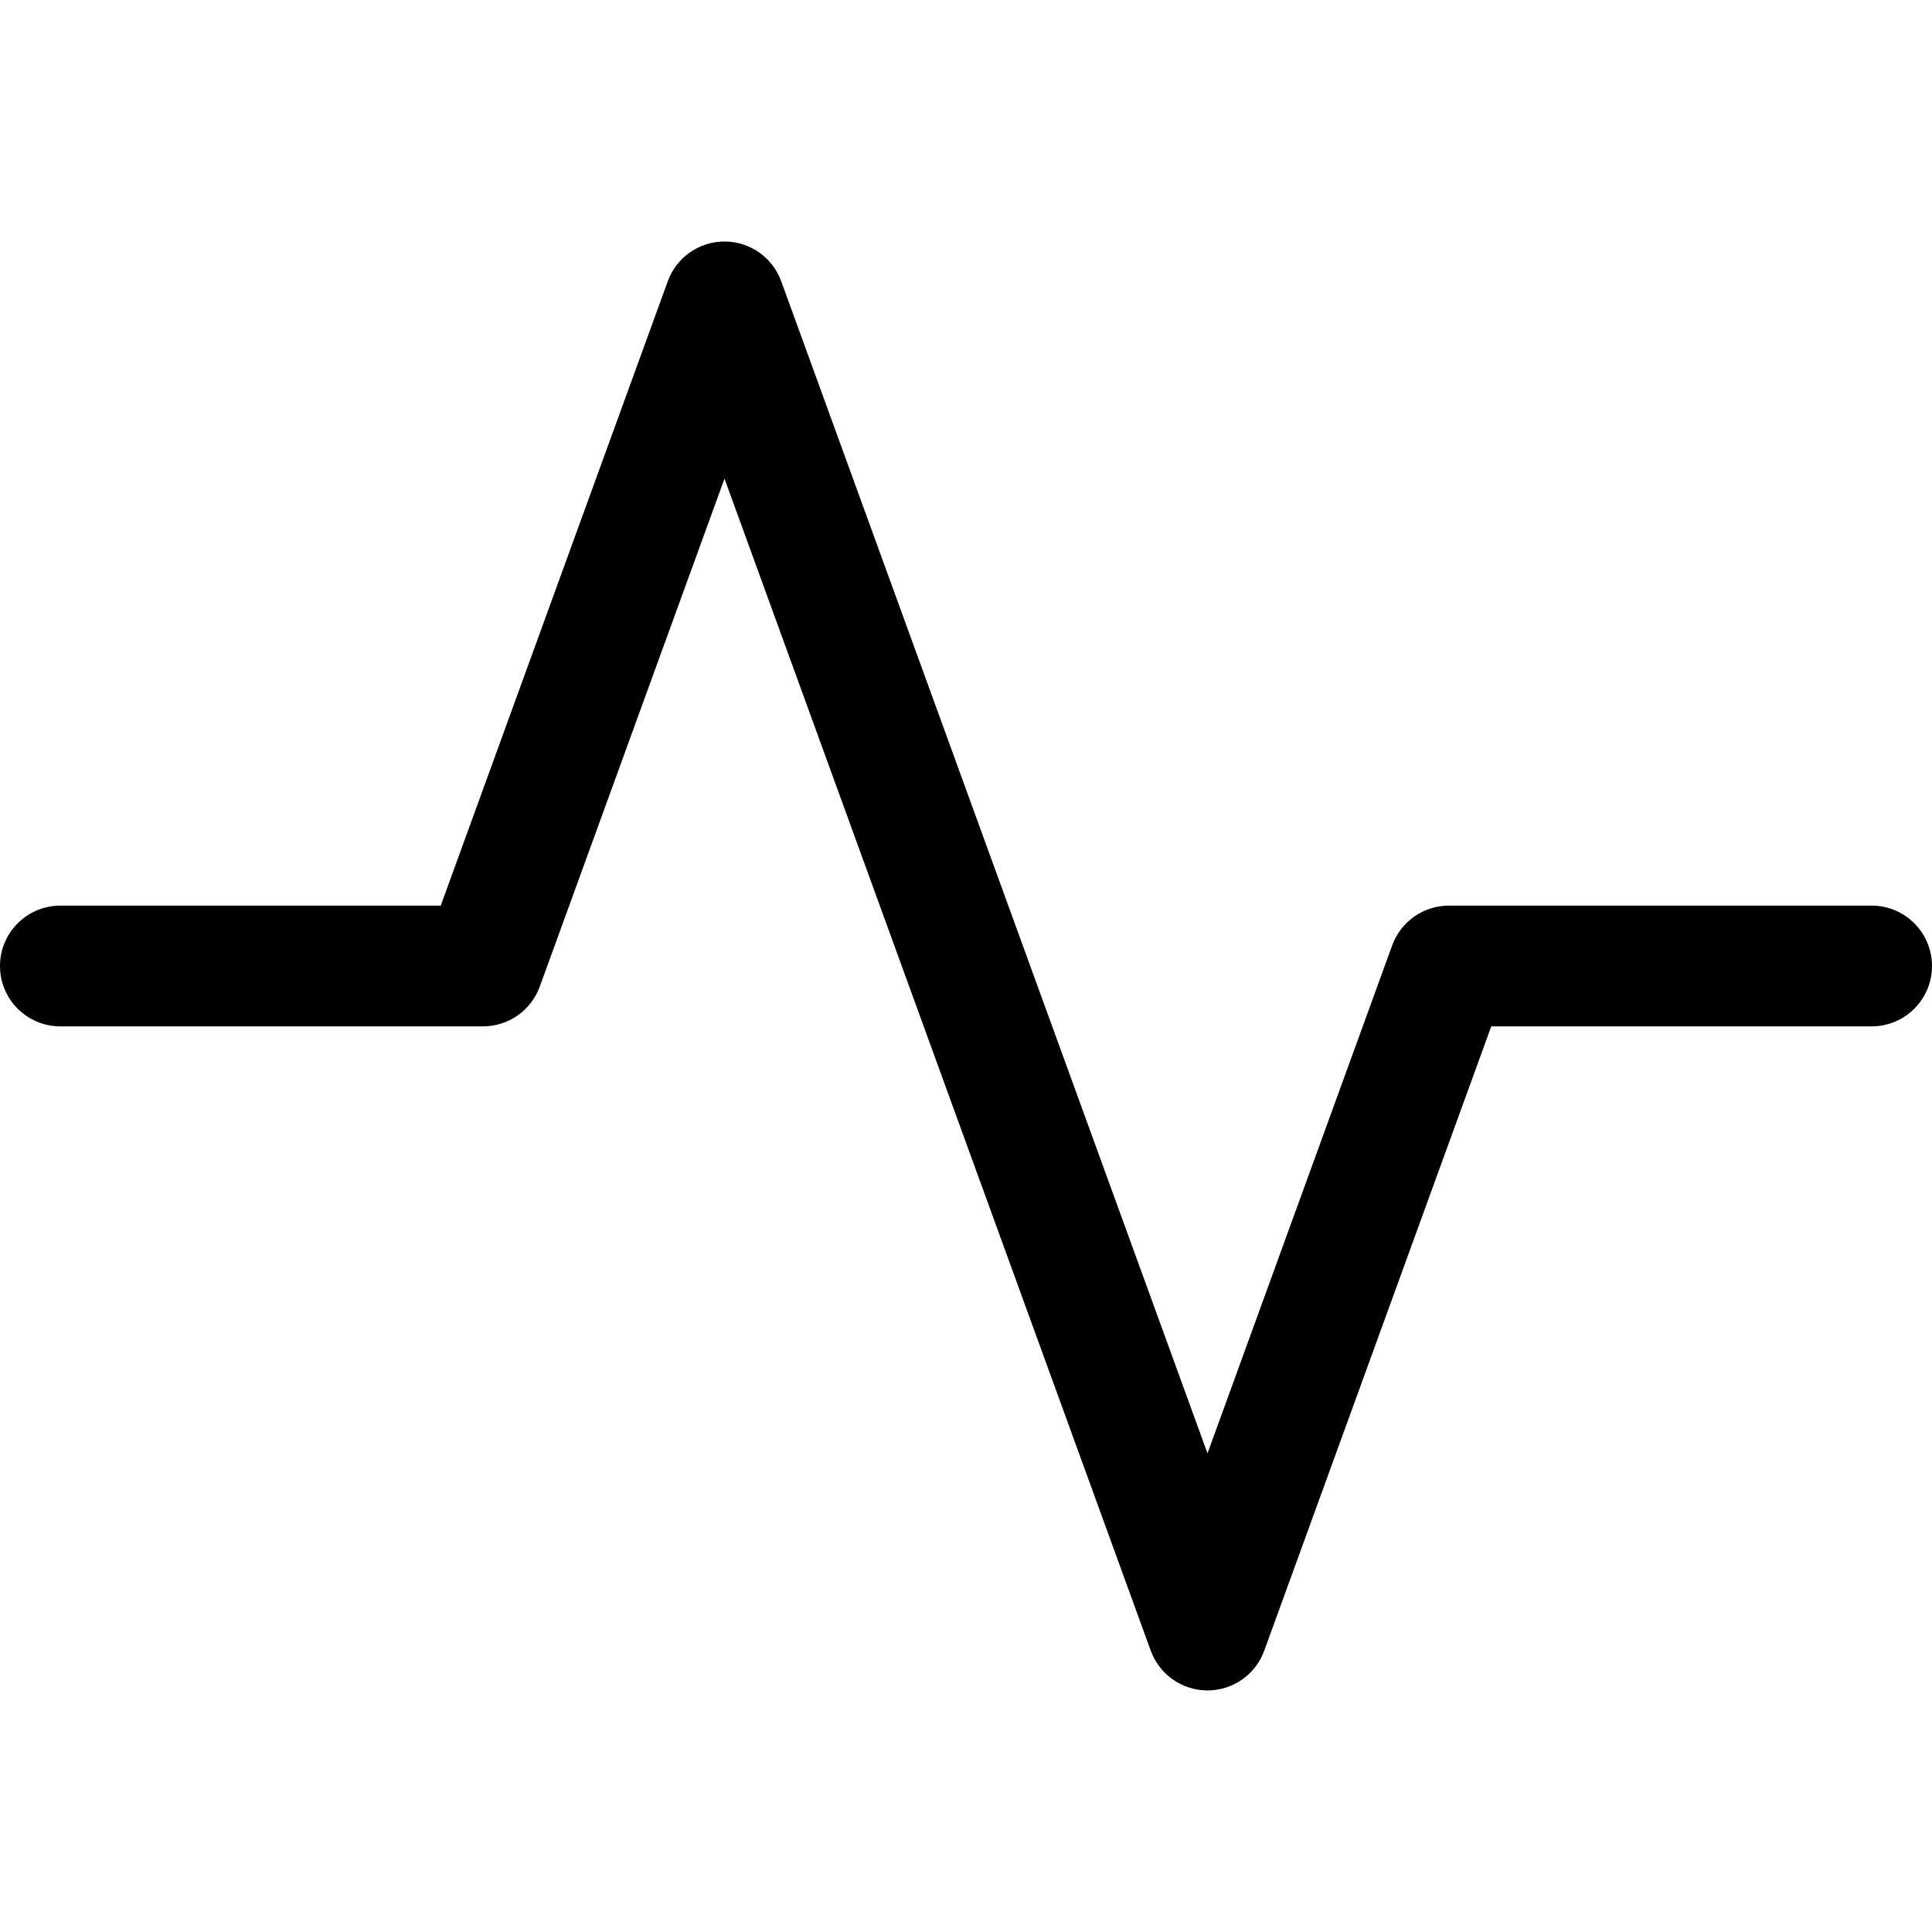
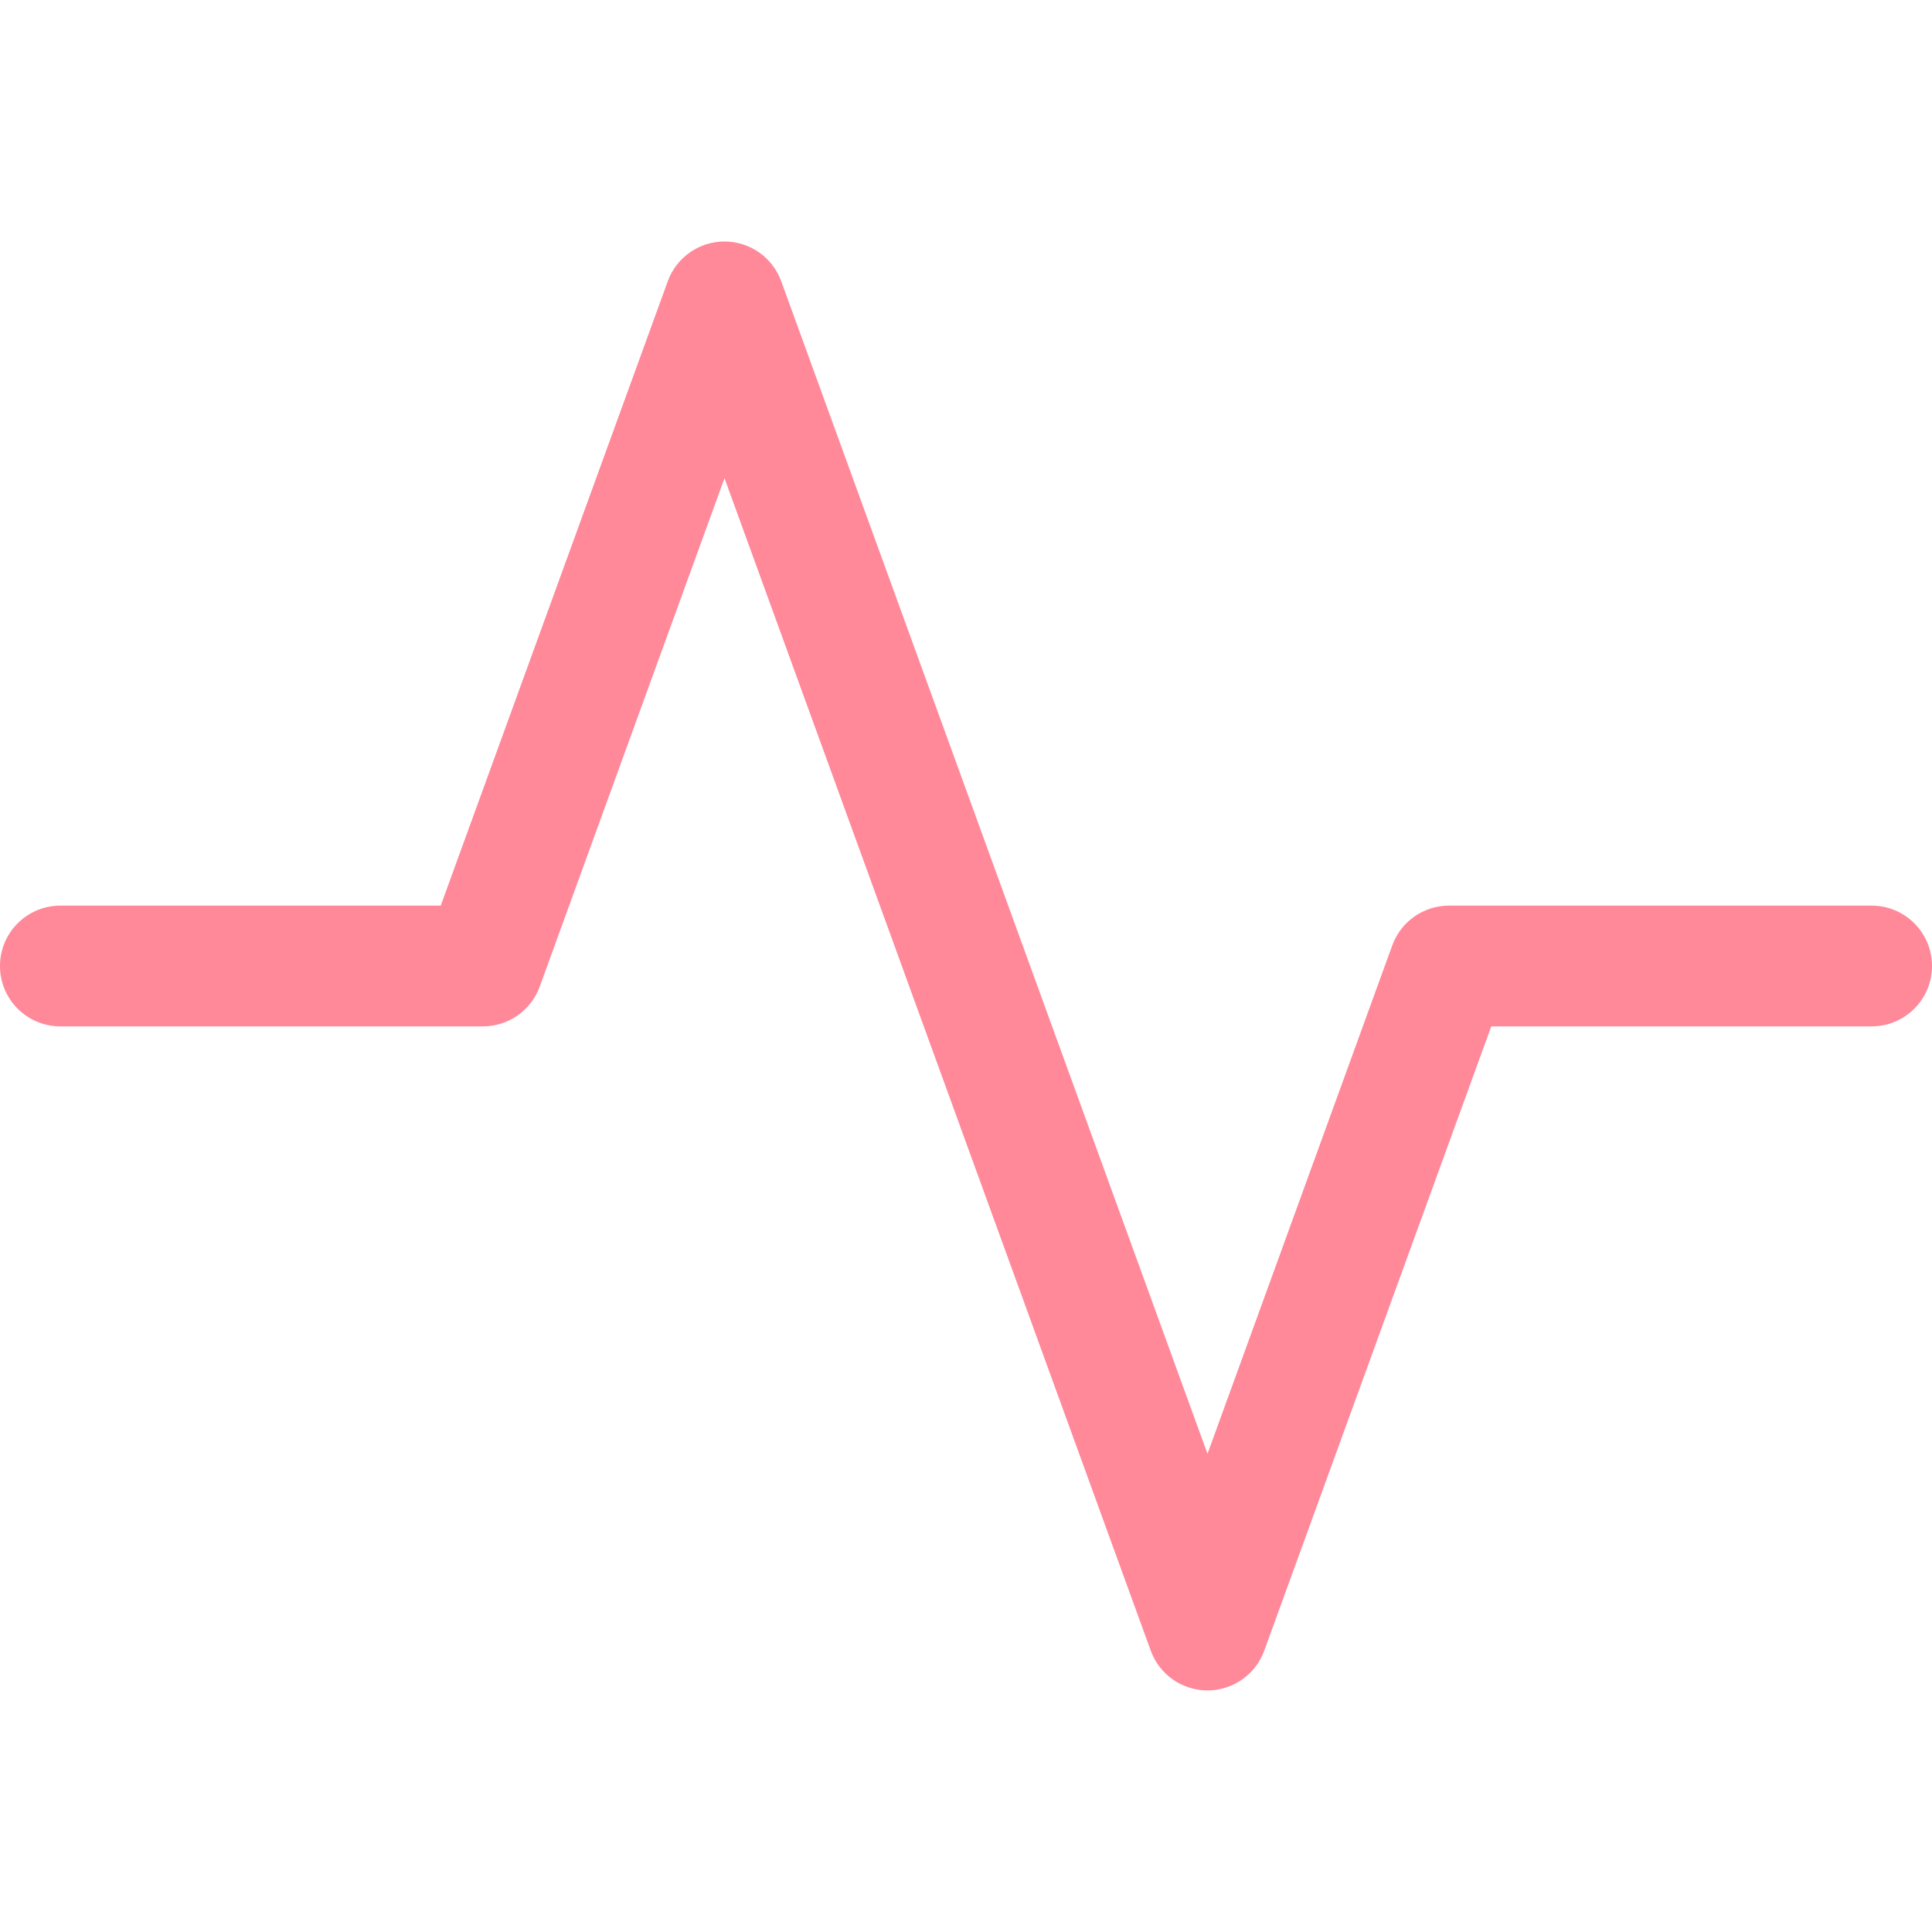
- <svg xmlns="http://www.w3.org/2000/svg" width="16" height="16" fill="currentColor" class="bi bi-activity" viewBox="0 0 16 16">
-   <path fill-rule="evenodd" d="M6 2a.5.5 0 0 1 .47.33L10 12.036l1.53-4.208A.5.5 0 0 1 12 7.5h3.5a.5.5 0 0 1 0 1h-3.15l-1.88 5.17a.5.5 0 0 1-.94 0L6 3.964 4.47 8.171A.5.5 0 0 1 4 8.5H.5a.5.5 0 0 1 0-1h3.15l1.88-5.17A.5.5 0 0 1 6 2" />
+ <svg xmlns="http://www.w3.org/2000/svg" width="16" height="16" class="bi bi-activity">
+   <g class="layer">
+     <path d="m6,2a0.5,0.5 0 0 1 0.47,0.33l3.53,9.71l1.53,-4.21a0.5,0.5 0 0 1 0.47,-0.33l3.5,0a0.5,0.5 0 0 1 0,1l-3.15,0l-1.88,5.17a0.5,0.5 0 0 1 -0.94,0l-3.53,-9.71l-1.53,4.21a0.5,0.5 0 0 1 -0.47,0.33l-3.5,0a0.5,0.5 0 0 1 0,-1l3.15,0l1.88,-5.17a0.5,0.5 0 0 1 0.47,-0.33" fill="#ff8899" fill-rule="evenodd" id="svg_1" />
+   </g>
</svg>
